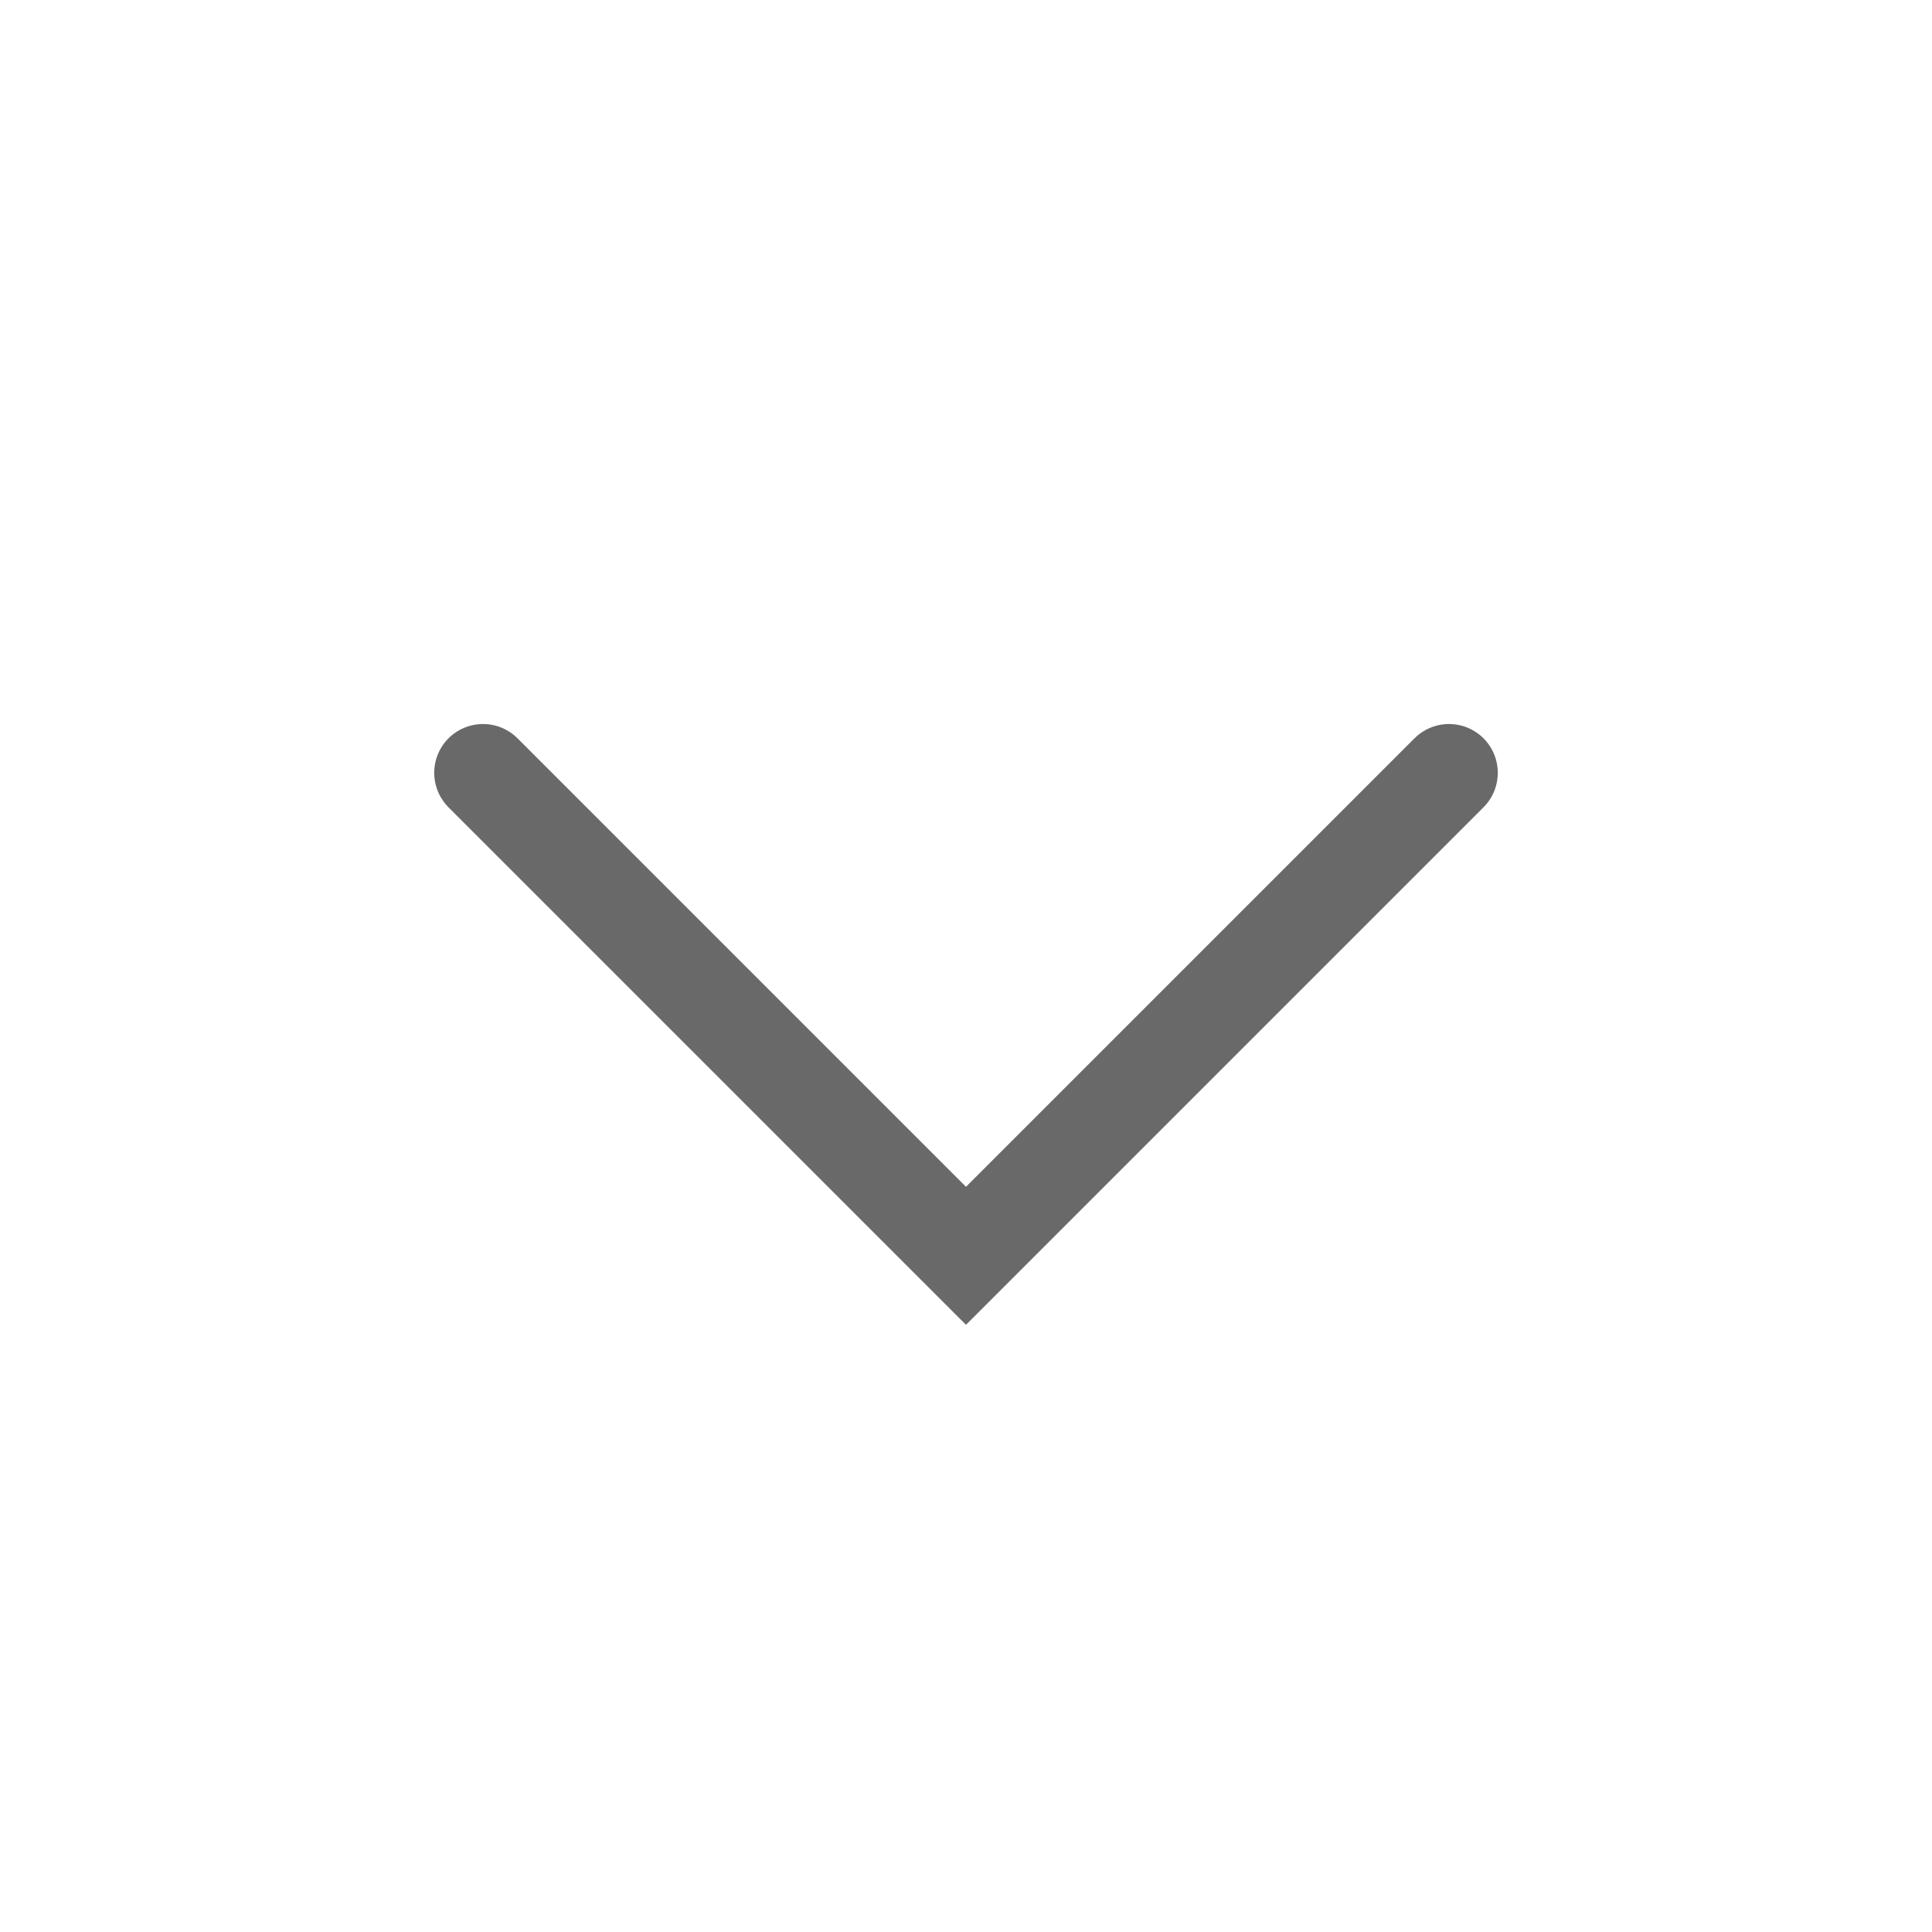
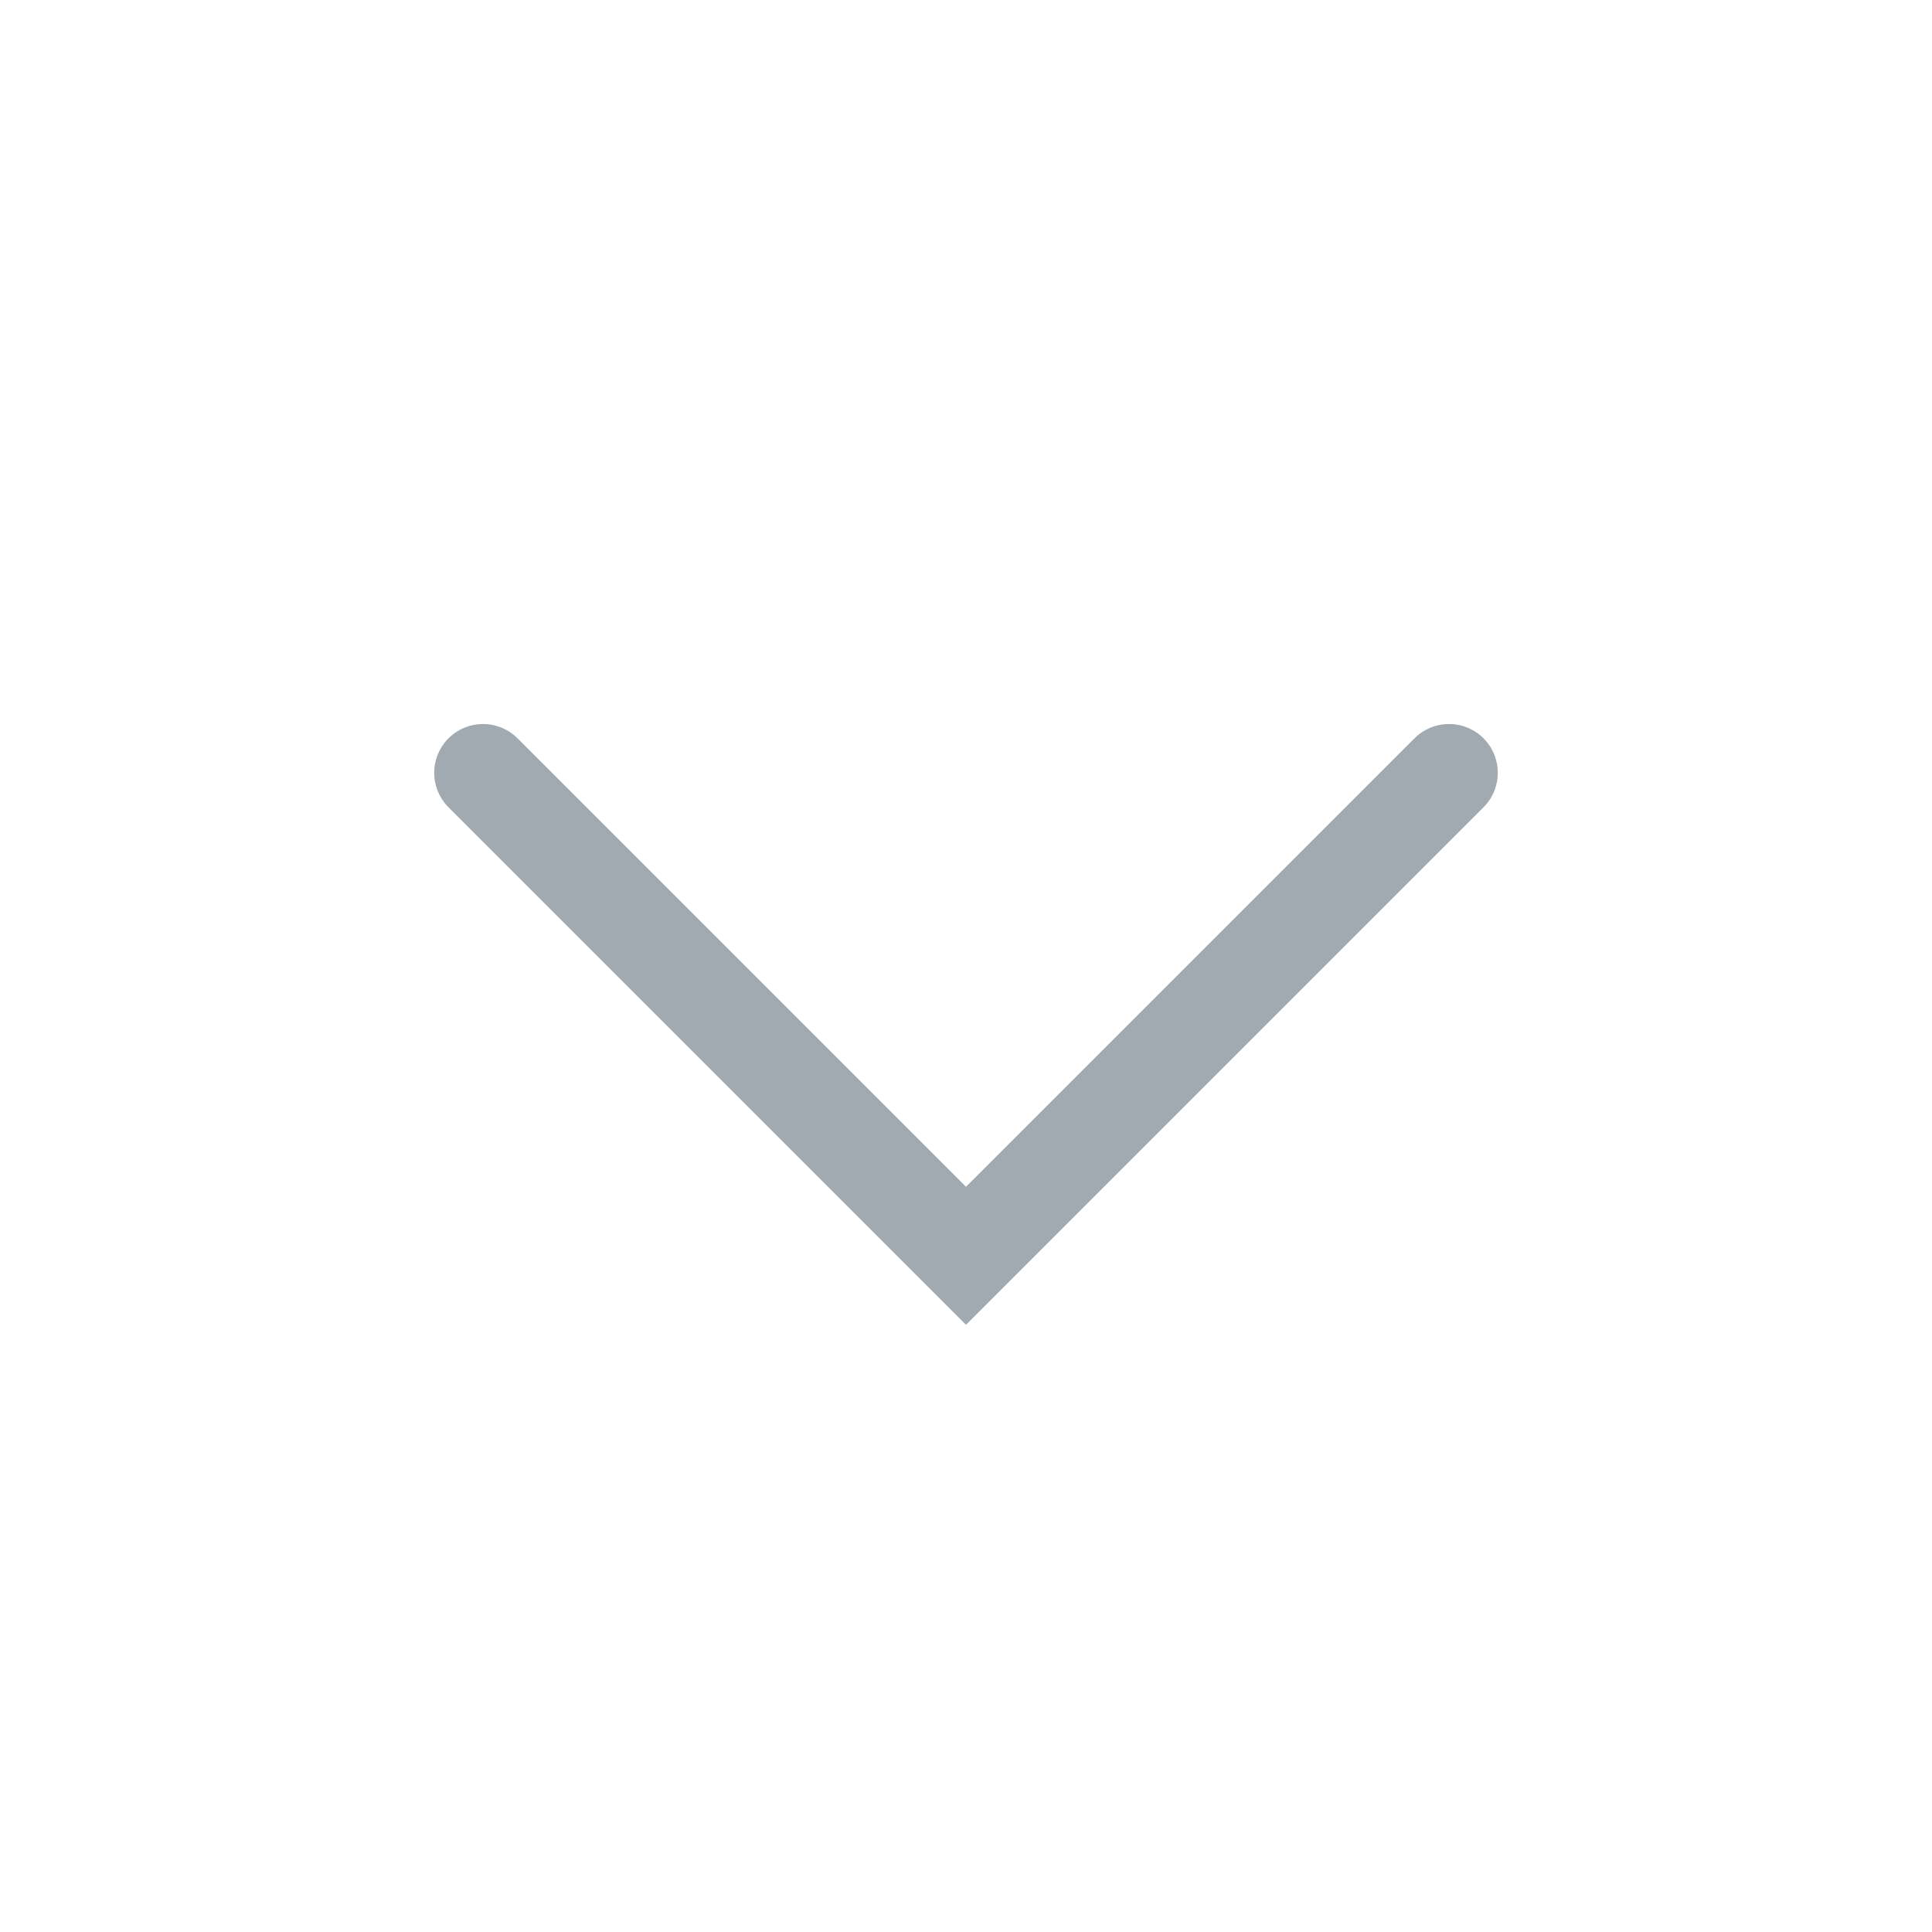
<svg xmlns="http://www.w3.org/2000/svg" viewBox="0 0 50 50" version="1.2" baseProfile="tiny">
  <defs>
</defs>
  <g fill="none" stroke="black" stroke-width="1" fill-rule="evenodd" stroke-linecap="square" stroke-linejoin="bevel">
-     <g fill="none" stroke="#696969" stroke-opacity="1" stroke-width="1.01" stroke-linecap="round" stroke-linejoin="miter" stroke-miterlimit="2" transform="matrix(2.5,0,0,2.5,2.5,2.5)" font-family="Noto Sans" font-size="10" font-weight="400" font-style="normal">
+     <g fill="none" stroke="#a1a9b1" stroke-opacity="1" stroke-width="1.01" stroke-linecap="round" stroke-linejoin="miter" stroke-miterlimit="2" transform="matrix(2.5,0,0,2.5,2.5,2.5)" font-family="Noto Sans" font-size="10" font-weight="400" font-style="normal">
      <polyline fill="none" vector-effect="none" points="4,7 9,12 14,7 " />
    </g>
    <g fill="none" stroke="#000000" stroke-opacity="1" stroke-width="1" stroke-linecap="square" stroke-linejoin="bevel" transform="matrix(1,0,0,1,0,0)" font-family="Noto Sans" font-size="10" font-weight="400" font-style="normal">
</g>
  </g>
</svg>
